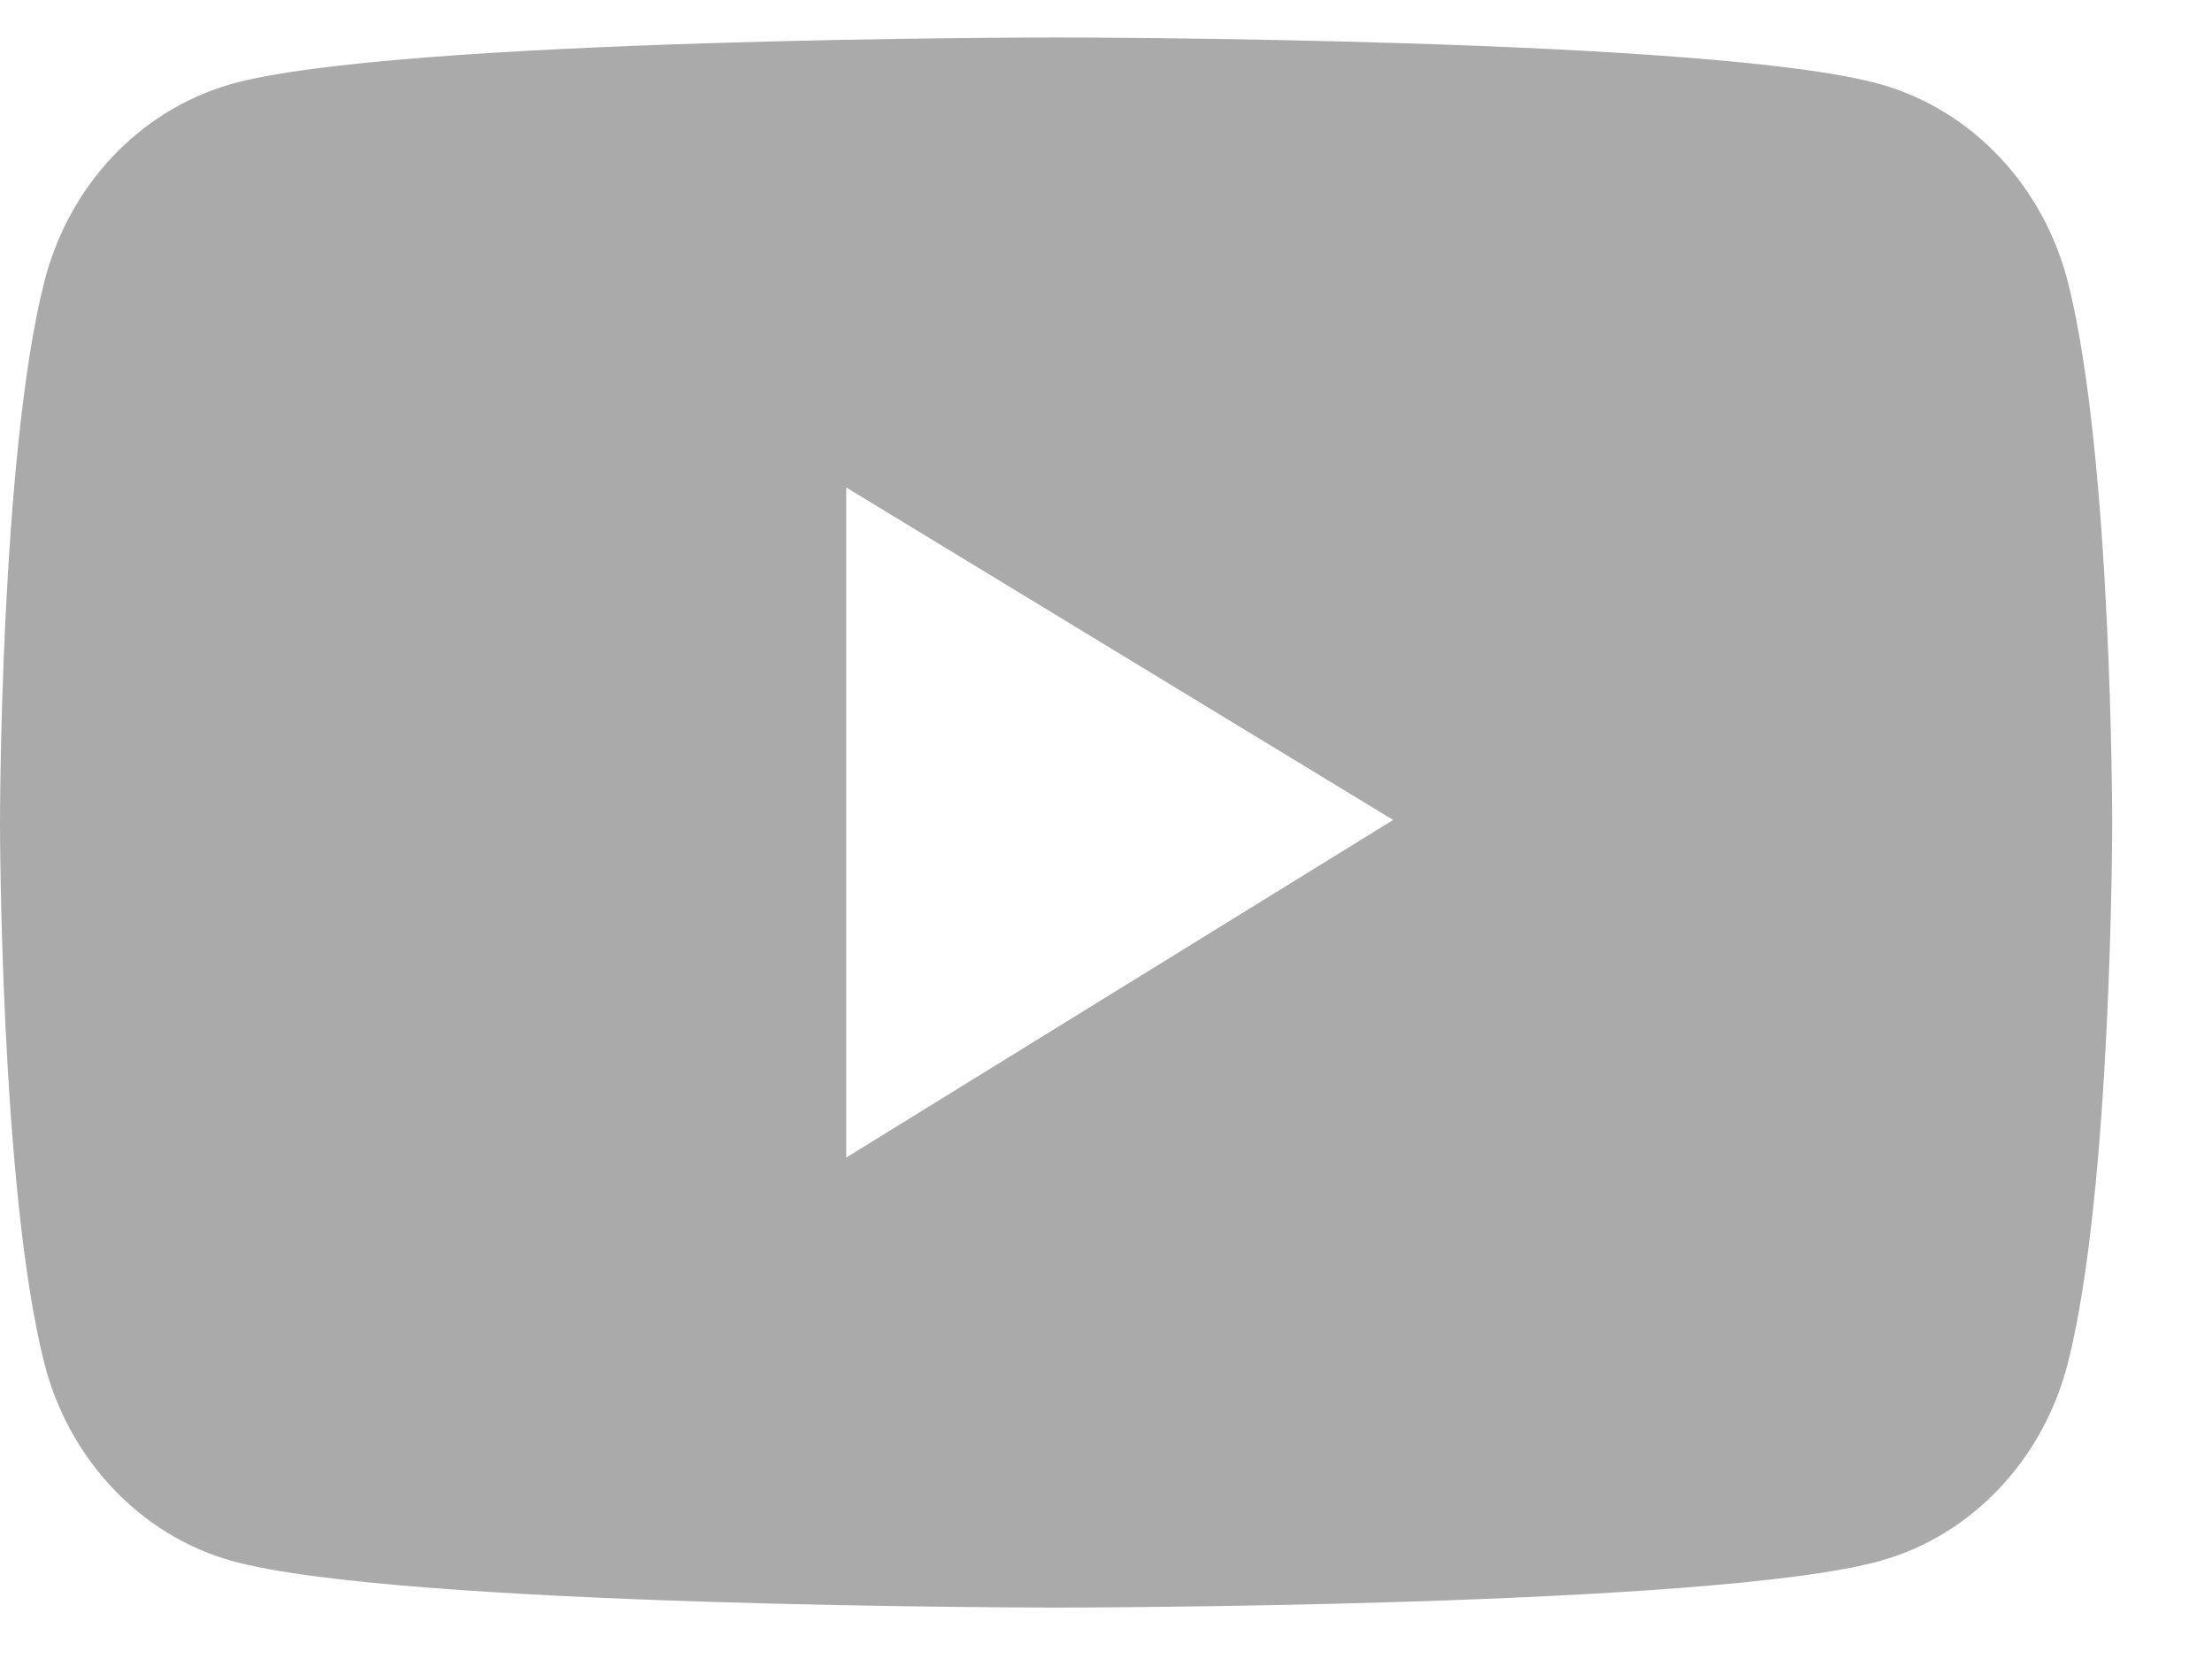
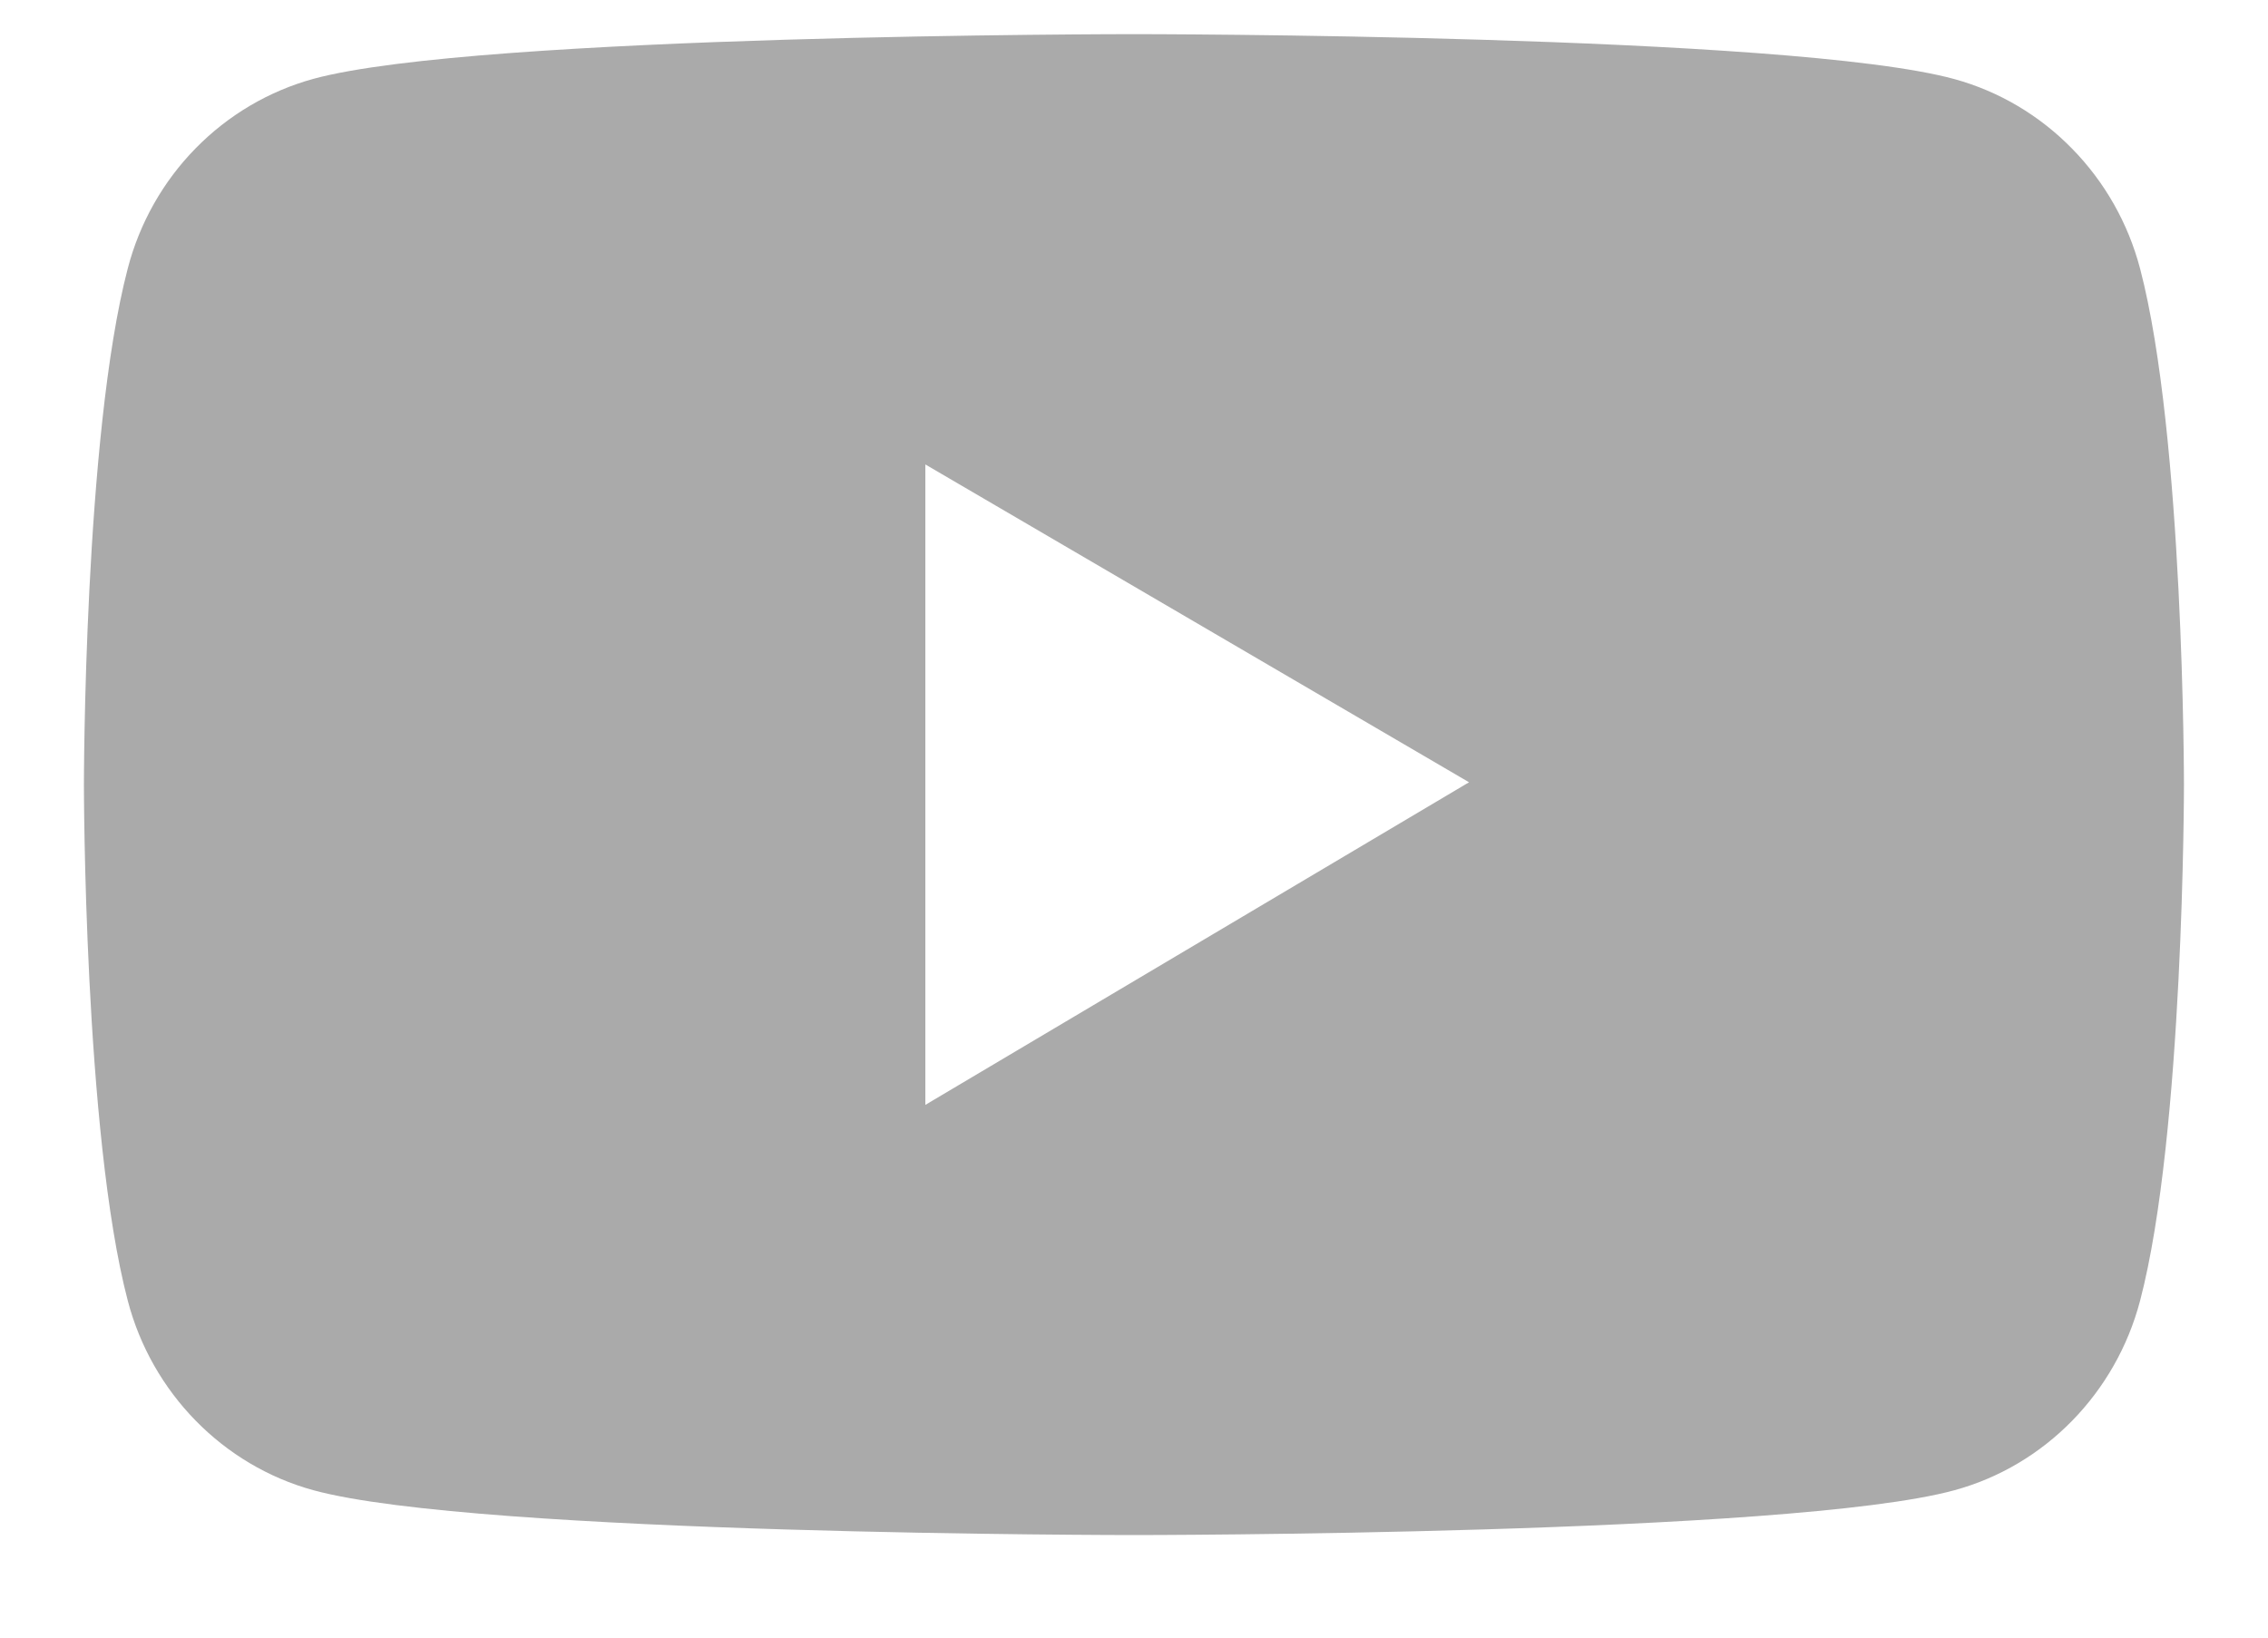
- <svg xmlns="http://www.w3.org/2000/svg" width="16" height="12" viewBox="0 0 16 12" fill="none">
-   <path d="M14.959 2.045C14.872 1.702 14.701 1.388 14.464 1.137C14.227 0.885 13.932 0.704 13.608 0.611C12.417 0.271 7.639 0.271 7.639 0.271C7.639 0.271 2.861 0.271 1.669 0.609C1.345 0.702 1.05 0.883 0.813 1.134C0.576 1.386 0.406 1.7 0.319 2.043C-6.50447e-08 3.309 0 5.949 0 5.949C0 5.949 -6.50447e-08 8.59 0.319 9.854C0.494 10.552 1.013 11.102 1.669 11.288C2.861 11.628 7.639 11.628 7.639 11.628C7.639 11.628 12.417 11.628 13.608 11.288C14.267 11.102 14.783 10.552 14.959 9.854C15.278 8.59 15.278 5.949 15.278 5.949C15.278 5.949 15.278 3.309 14.959 2.045ZM6.121 8.373V3.526L10.077 5.931L6.121 8.373Z" fill="#AAAAAA" />
+ <svg xmlns="http://www.w3.org/2000/svg" width="18" height="13" viewBox="0 0 18 13" fill="none">
+   <path d="M16.985 2.133C16.89 1.772 16.704 1.444 16.445 1.18C16.187 0.916 15.865 0.725 15.512 0.628C14.211 0.271 8.999 0.271 8.999 0.271C8.999 0.271 3.787 0.271 2.487 0.626C2.134 0.723 1.812 0.913 1.553 1.177C1.294 1.441 1.108 1.77 1.014 2.131C0.666 3.459 0.666 6.229 0.666 6.229C0.666 6.229 0.666 8.999 1.014 10.325C1.205 11.057 1.771 11.634 2.487 11.83C3.787 12.186 8.999 12.186 8.999 12.186C8.999 12.186 14.211 12.186 15.512 11.83C16.23 11.634 16.793 11.057 16.985 10.325C17.333 8.999 17.333 6.229 17.333 6.229C17.333 6.229 17.333 3.459 16.985 2.133ZM7.344 8.771V3.687L11.659 6.21L7.344 8.771Z" fill="#AAAAAA" />
</svg>
